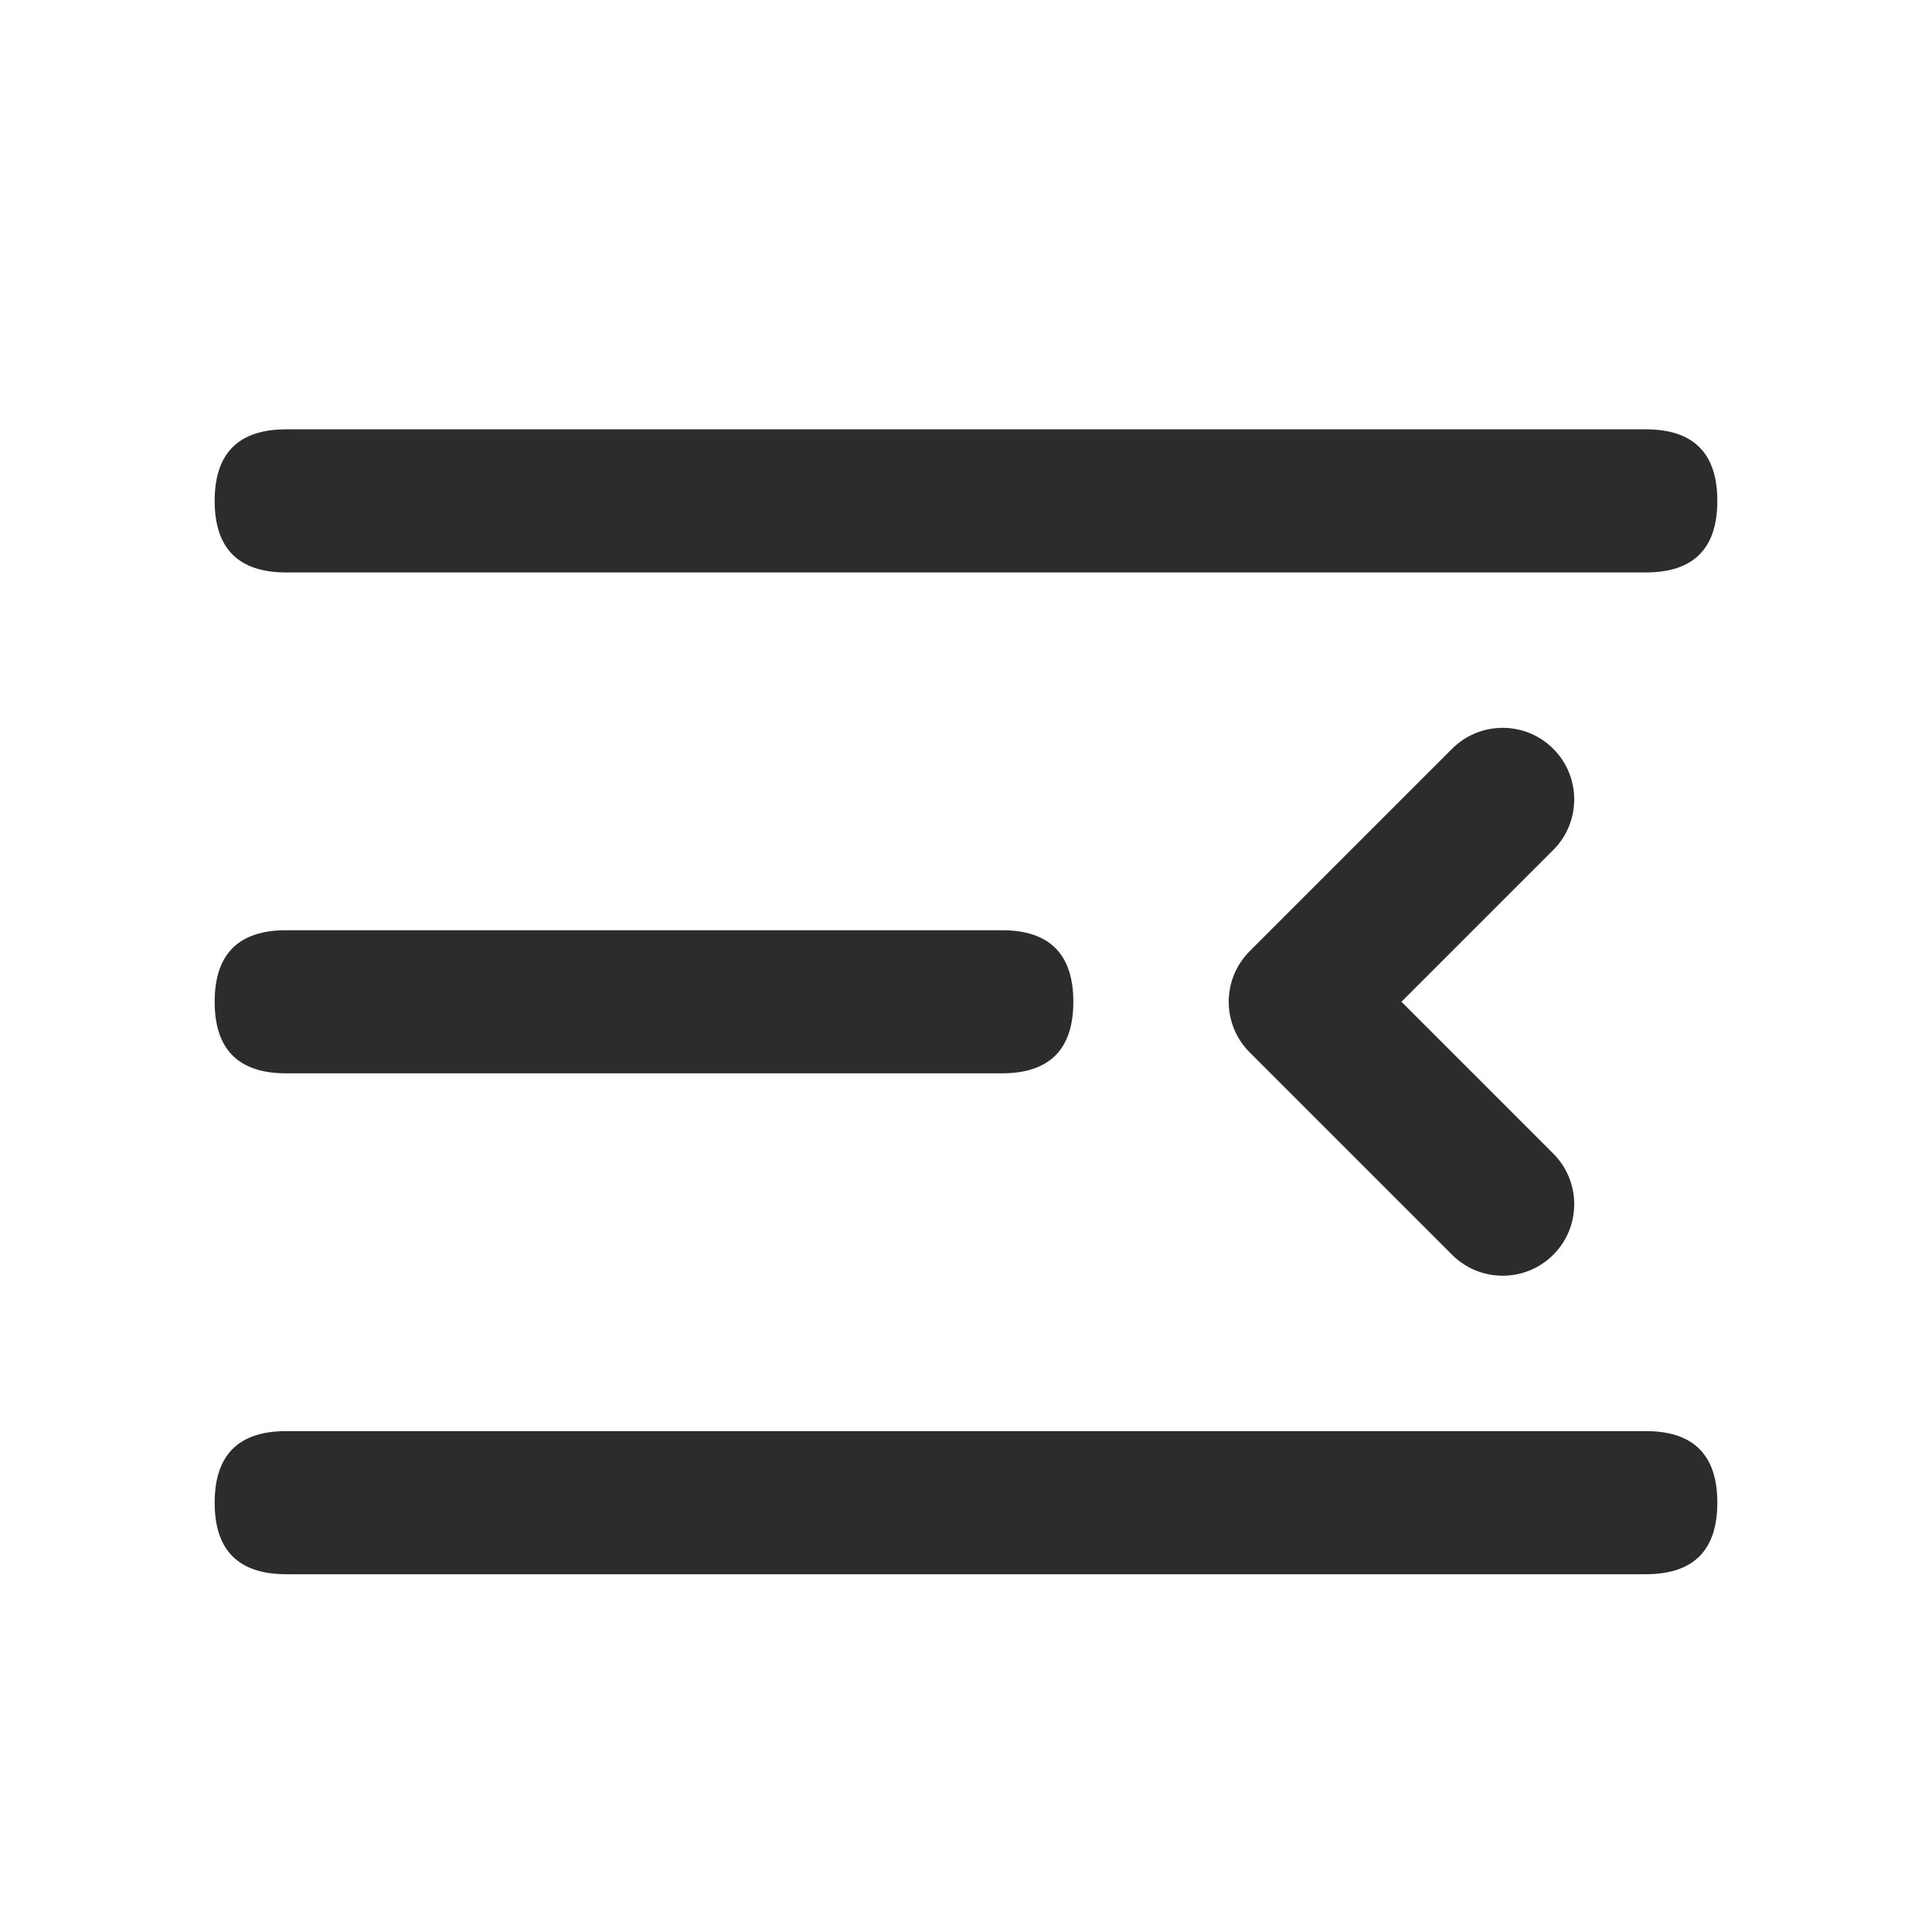
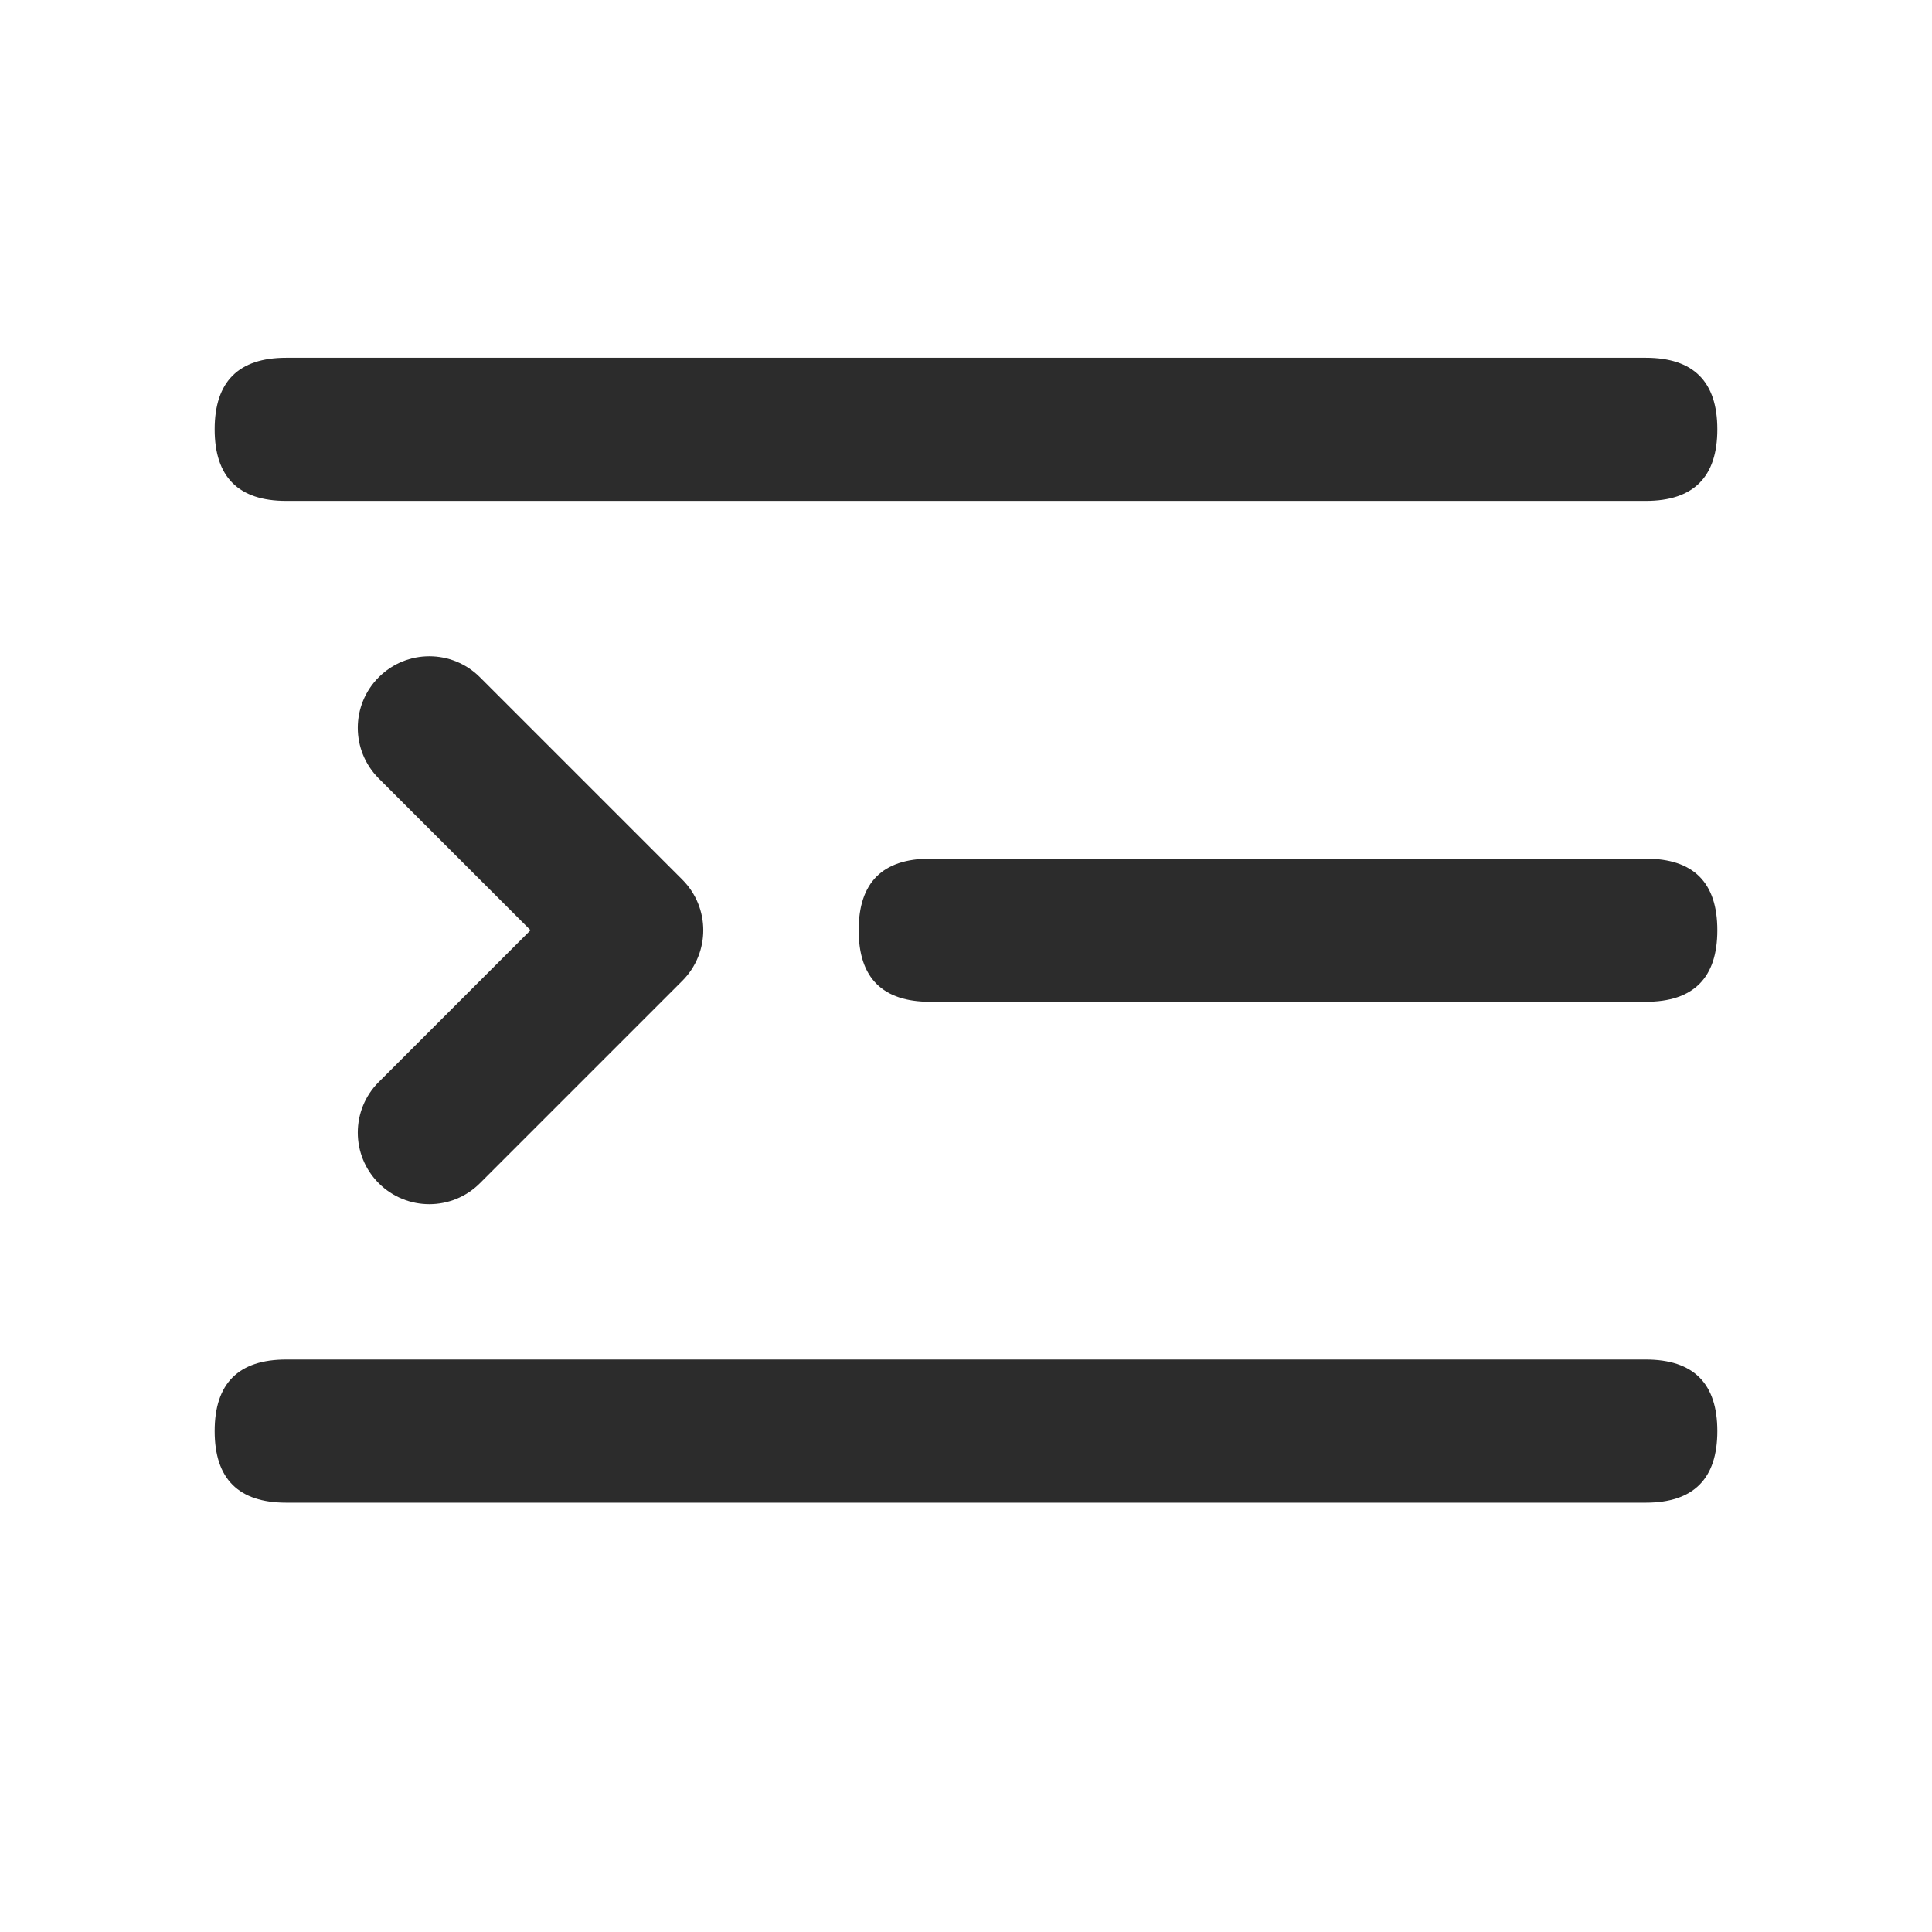
- <svg xmlns="http://www.w3.org/2000/svg" t="1711939081556" class="icon" viewBox="0 0 1024 1024" version="1.1" p-id="7139" width="80" height="80">
-   <path d="M742.81 530.963l80.452-80.453c14.811-14.811 14.811-38.824 0-53.635-14.81-14.811-38.824-14.811-53.635 0l-107.271 107.27c-14.81 14.811-14.81 38.825 0 53.636l107.27 107.27c14.812 14.811 38.825 14.811 53.636 0 14.811-14.81 14.811-38.824 0-53.635l-80.453-80.453zM151.704 227.556h720.592q37.926 0 37.926 37.926t-37.926 37.926H151.704q-37.926 0-37.926-37.926t37.926-37.926zM151.704 493.037h379.259q37.926 0 37.926 37.926t-37.926 37.926H151.704q-37.926 0-37.926-37.926t37.926-37.926zM151.704 758.519h720.592q37.926 0 37.926 37.926t-37.926 37.926H151.704q-37.926 0-37.926-37.926t37.926-37.926z" fill="#2c2c2c" p-id="7140" />
+ <svg xmlns="http://www.w3.org/2000/svg" t="1711939415232" class="icon" viewBox="0 0 1024 1024" version="1.1" p-id="7345" width="80" height="80">
+   <path d="M281.19 493.037l-80.452 80.453c-14.811 14.811-14.811 38.824 0 53.635 14.81 14.811 38.824 14.811 53.635 0l107.271-107.27c14.81-14.811 14.81-38.825 0-53.636l-107.27-107.27c-14.812-14.811-38.825-14.811-53.636 0-14.811 14.81-14.811 38.824 0 53.635l80.453 80.453zM872.296 796.444l-720.592 0q-37.926 0-37.926-37.926t37.926-37.926L872.296 720.592q37.926 0 37.926 37.926t-37.926 37.926zM872.296 530.963l-379.259 0q-37.926 0-37.926-37.926t37.926-37.926L872.296 455.111q37.926 0 37.926 37.926t-37.926 37.926zM872.296 265.481l-720.592 0q-37.926 0-37.926-37.926t37.926-37.926L872.296 189.629q37.926 0 37.926 37.926t-37.926 37.926z" fill="#2c2c2c" p-id="7346" />
</svg>
